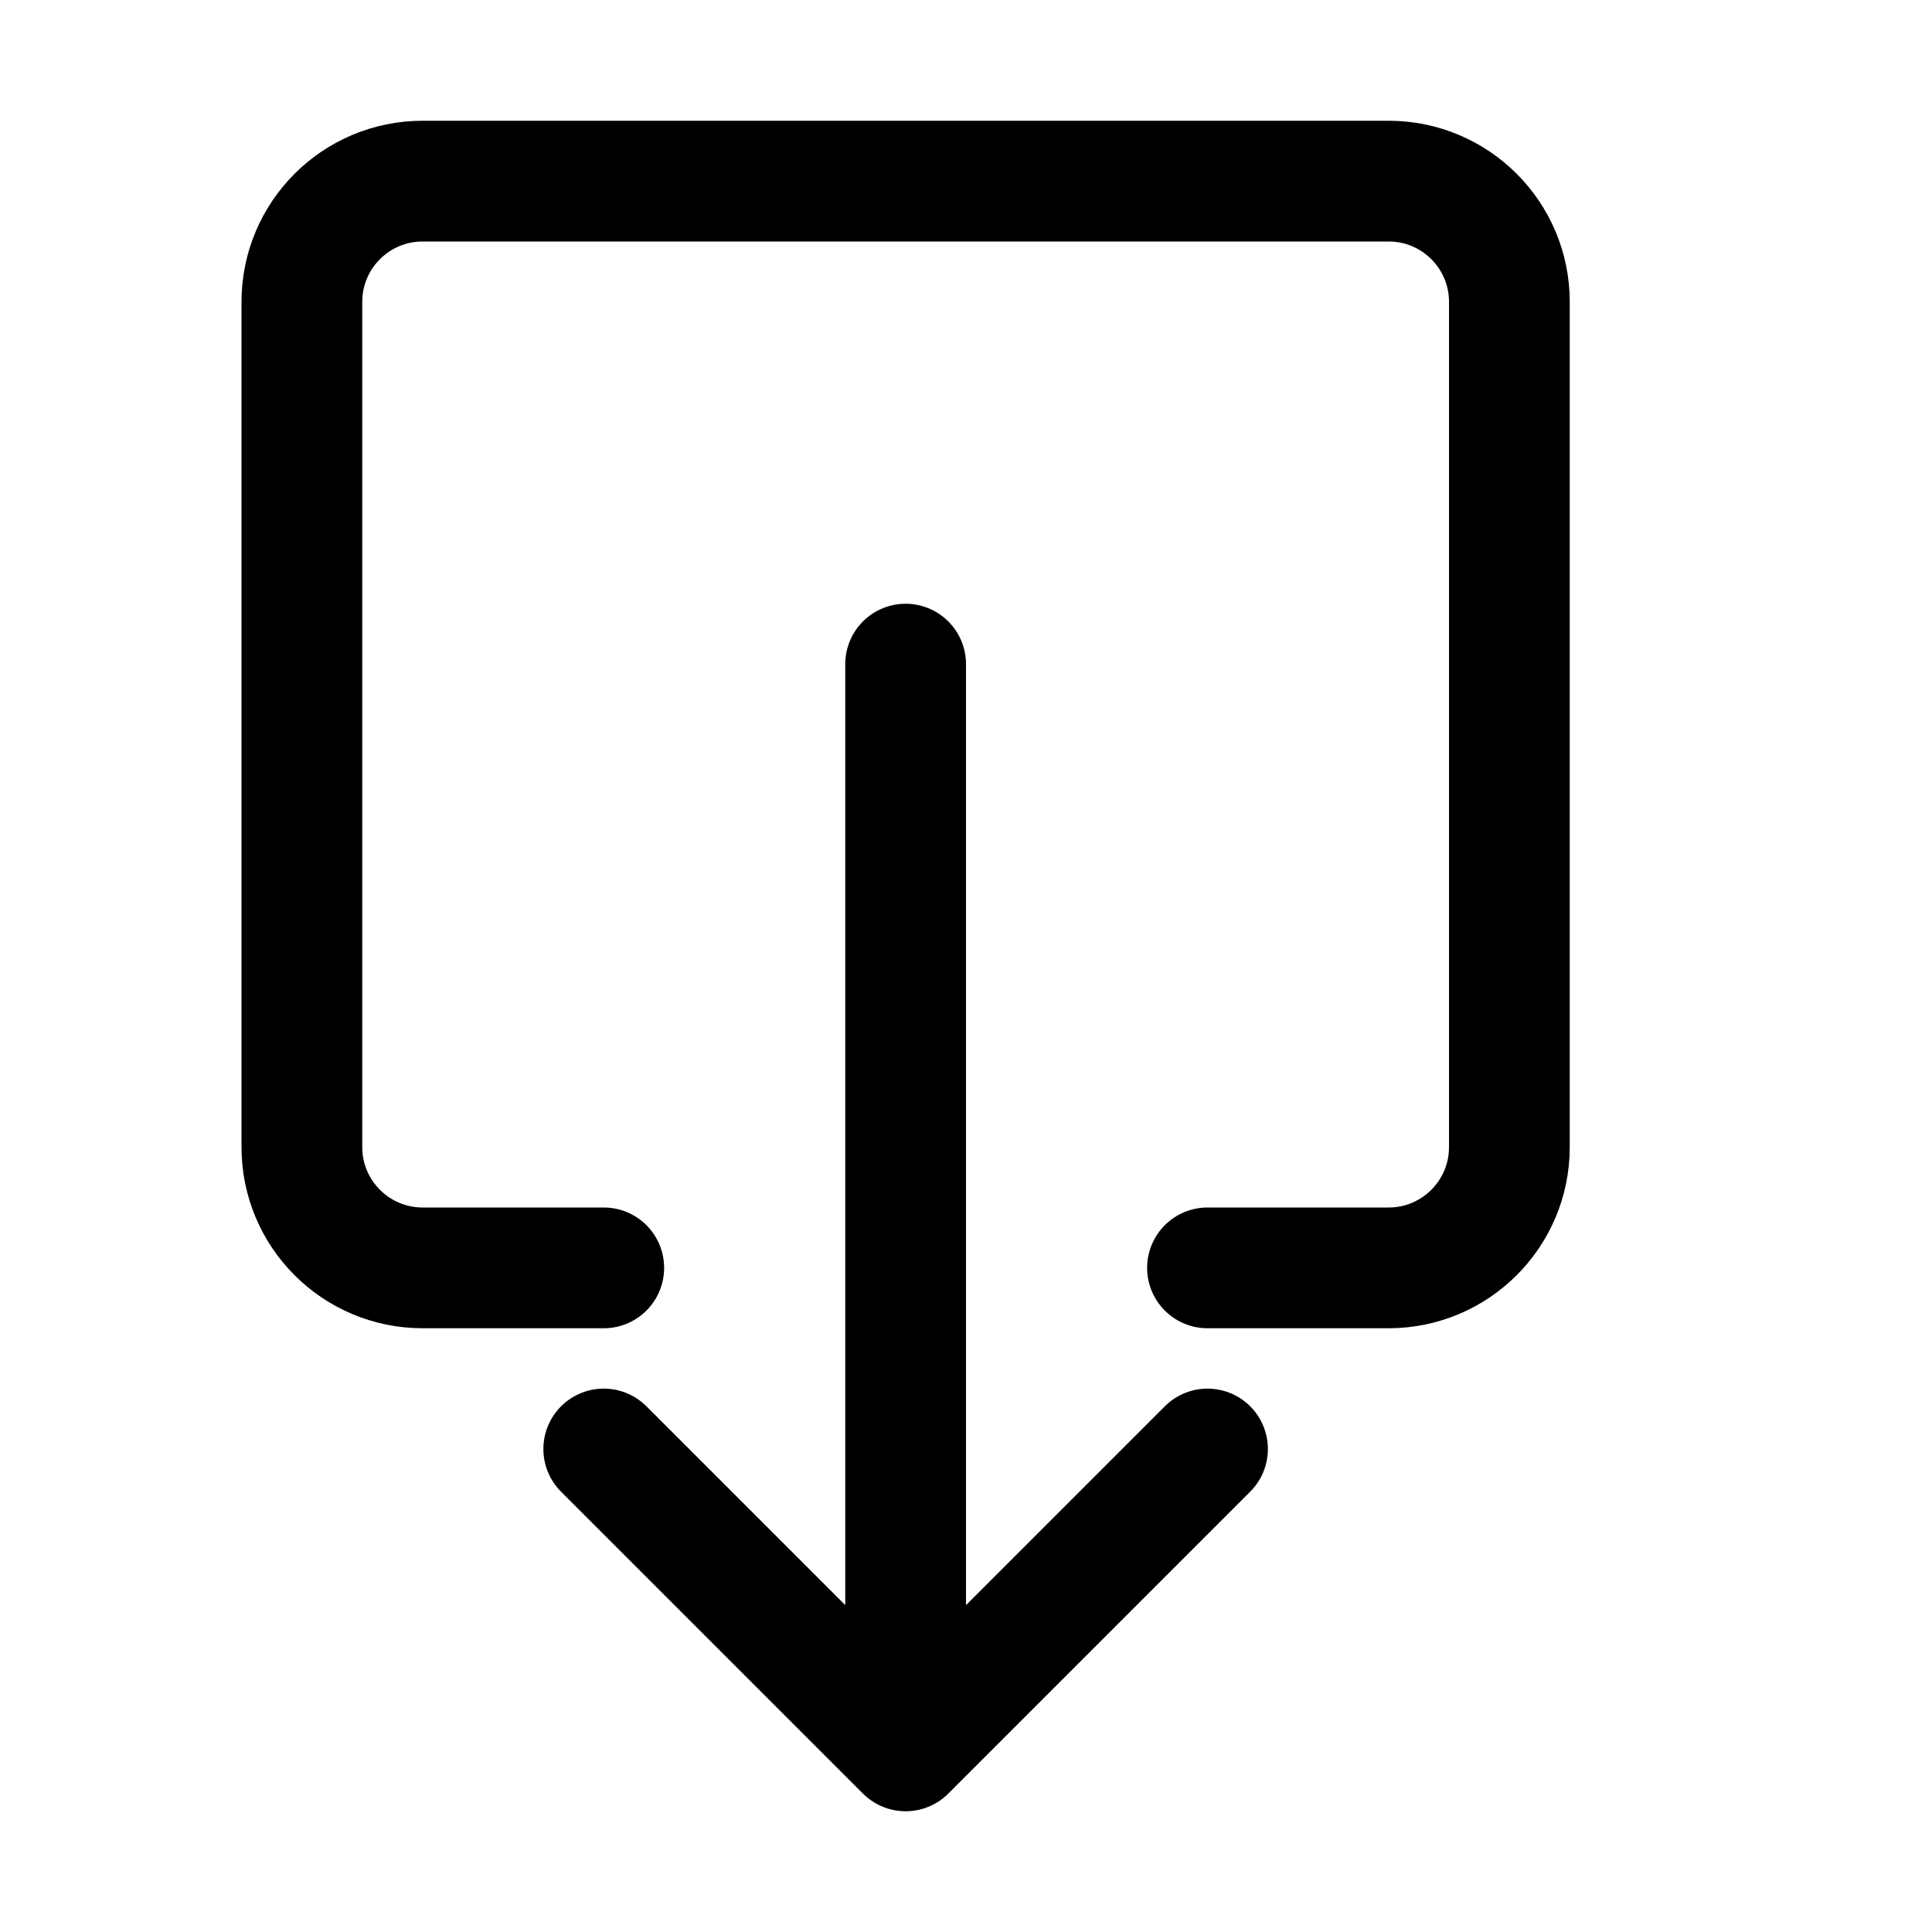
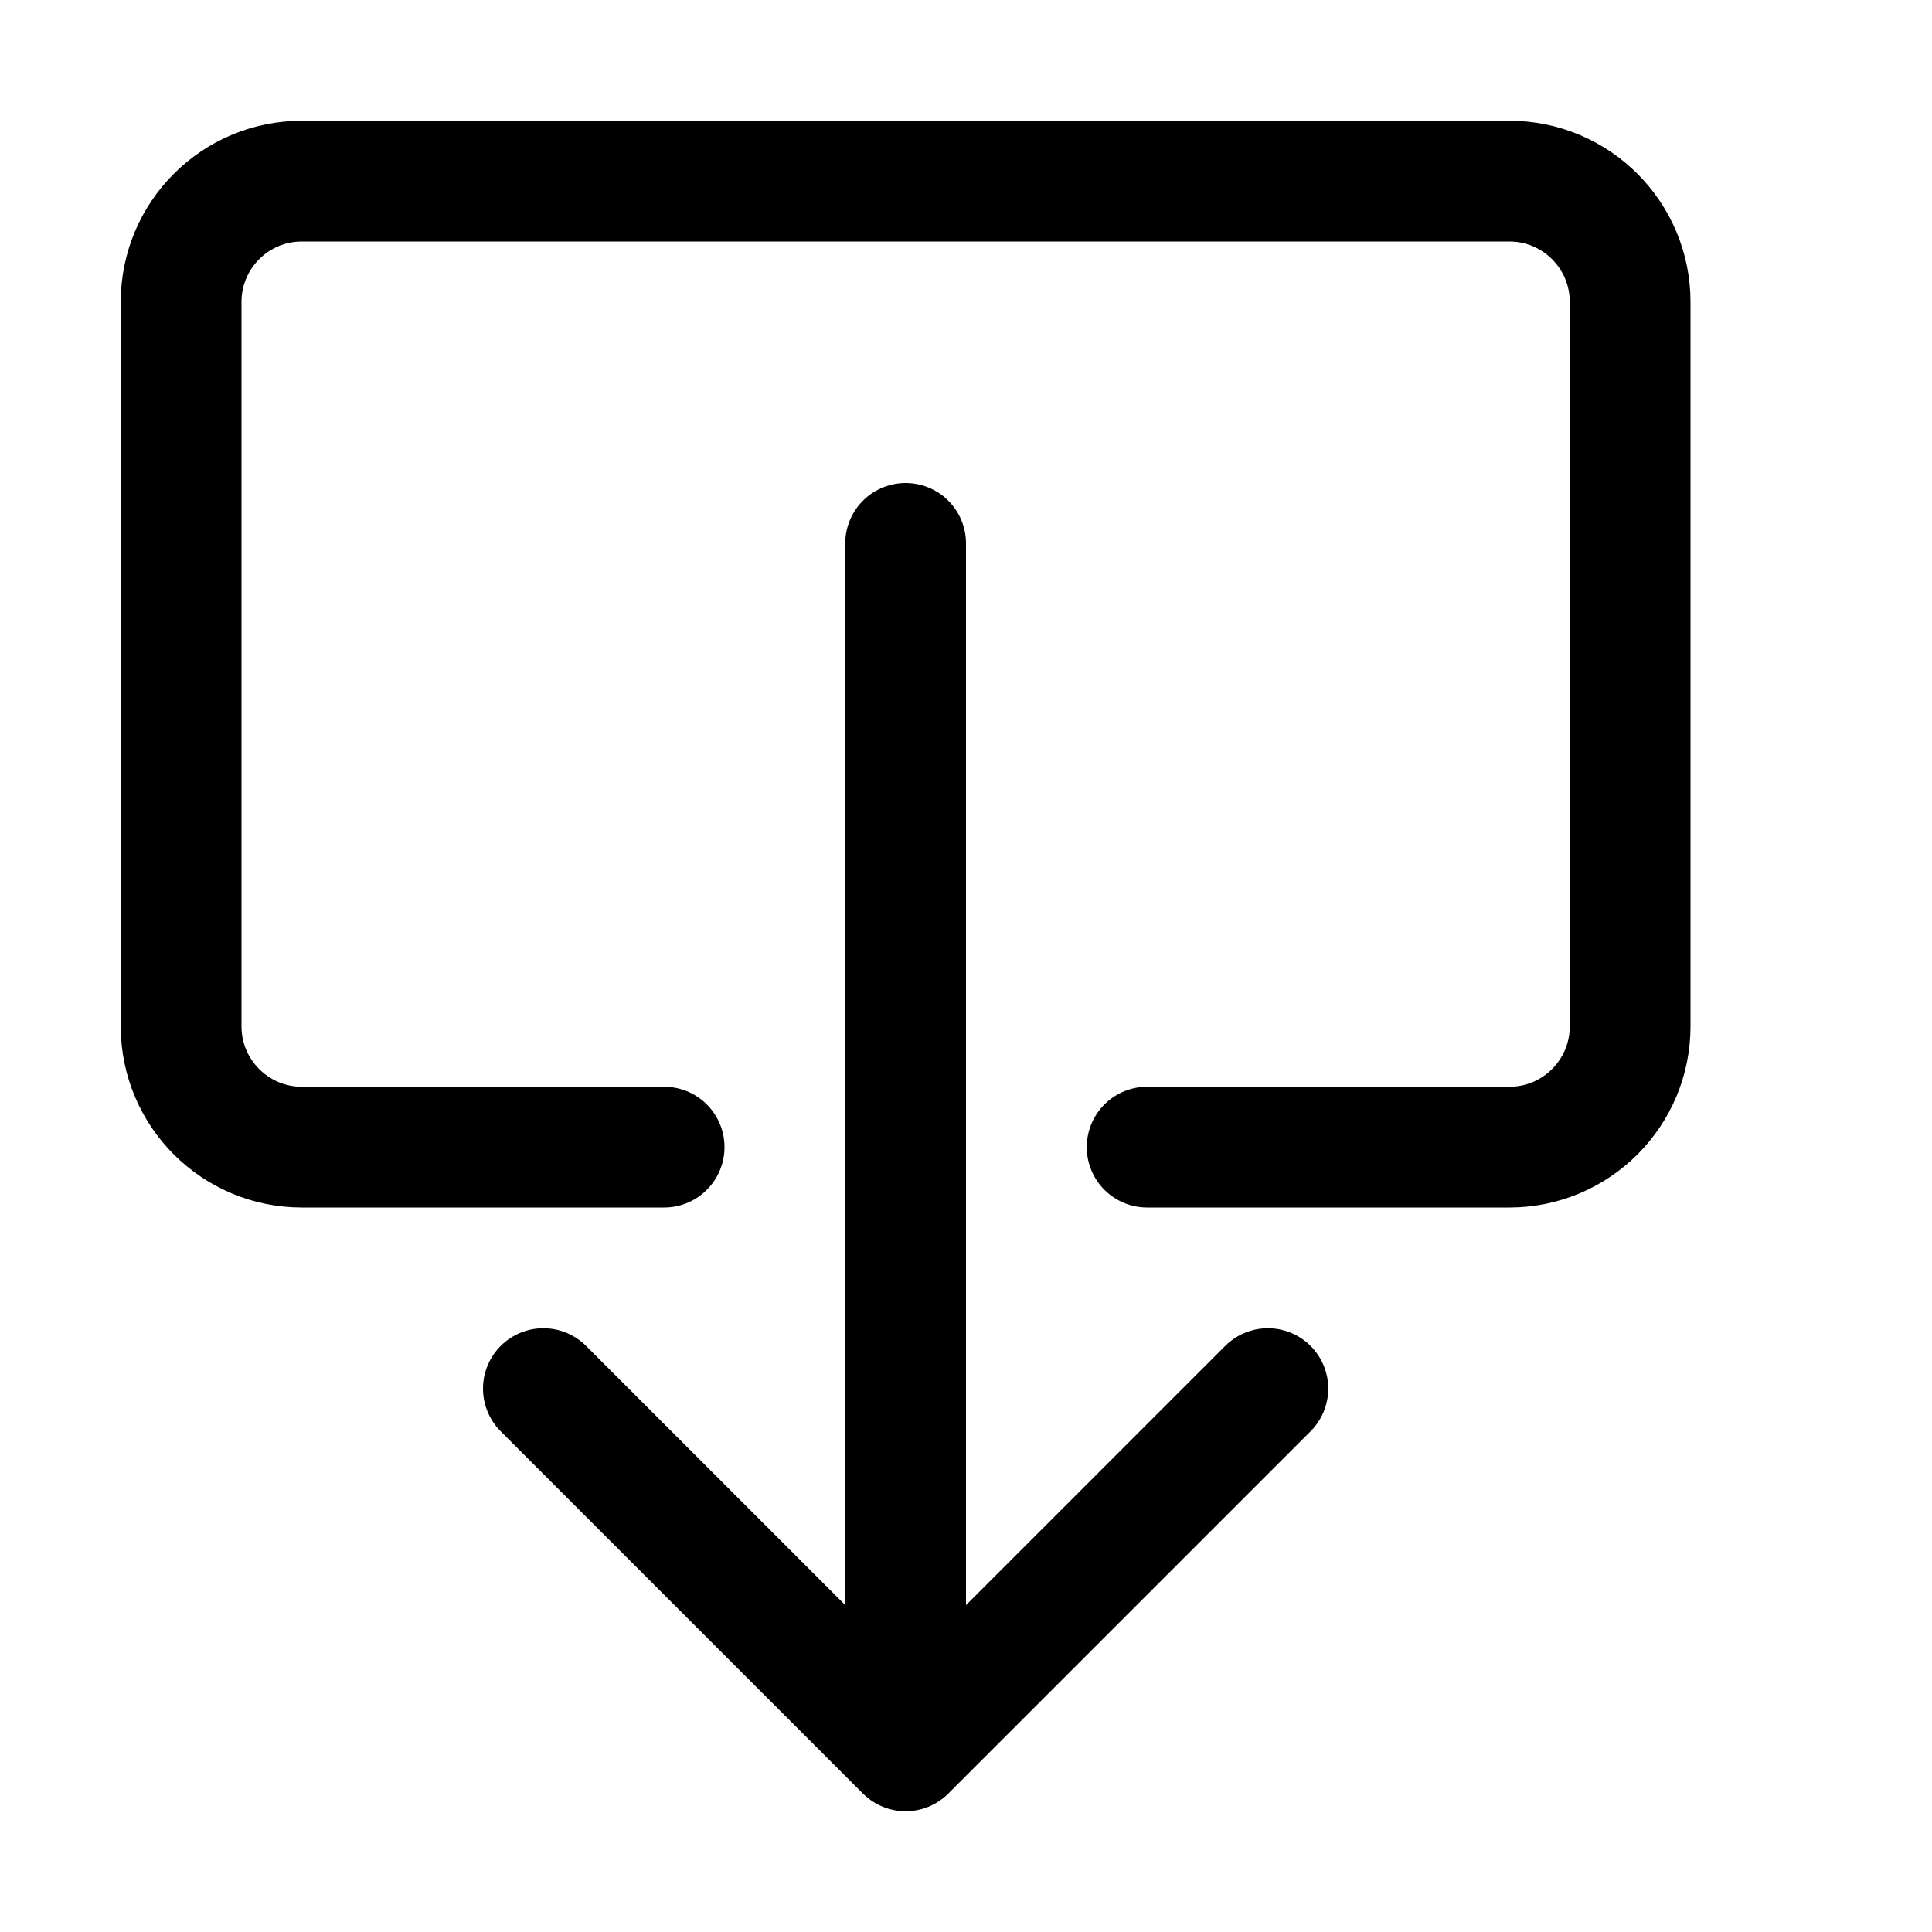
<svg xmlns="http://www.w3.org/2000/svg" width="16" height="16" viewBox="0 0 16 16" fill="none" stroke="currentColor" stroke-width="1" stroke-linecap="round" stroke-linejoin="round">
-   <path d="M5 10.5H3.5a1 1 0 0 1-1-1v-7a1 1 0 0 1 1-1h8a1 1 0 0 1 1 1v7a1 1 0 0 1-1 1H10" />
+   <path d="M5.5 9.5h-3a1 1 0 0 1-1-1v-6a1 1 0 0 1 1-1h10a1 1 0 0 1 1 1v6a1 1 0 0 1-1 1h-3" />
  <g id="accent">
-     <path d="M7.5 5.5v9M5 12l2.5 2.5L10 12" />
+     <path d="M7.5 4.5v10M4.5 11.5l3 3 3-3" />
  </g>
</svg>
